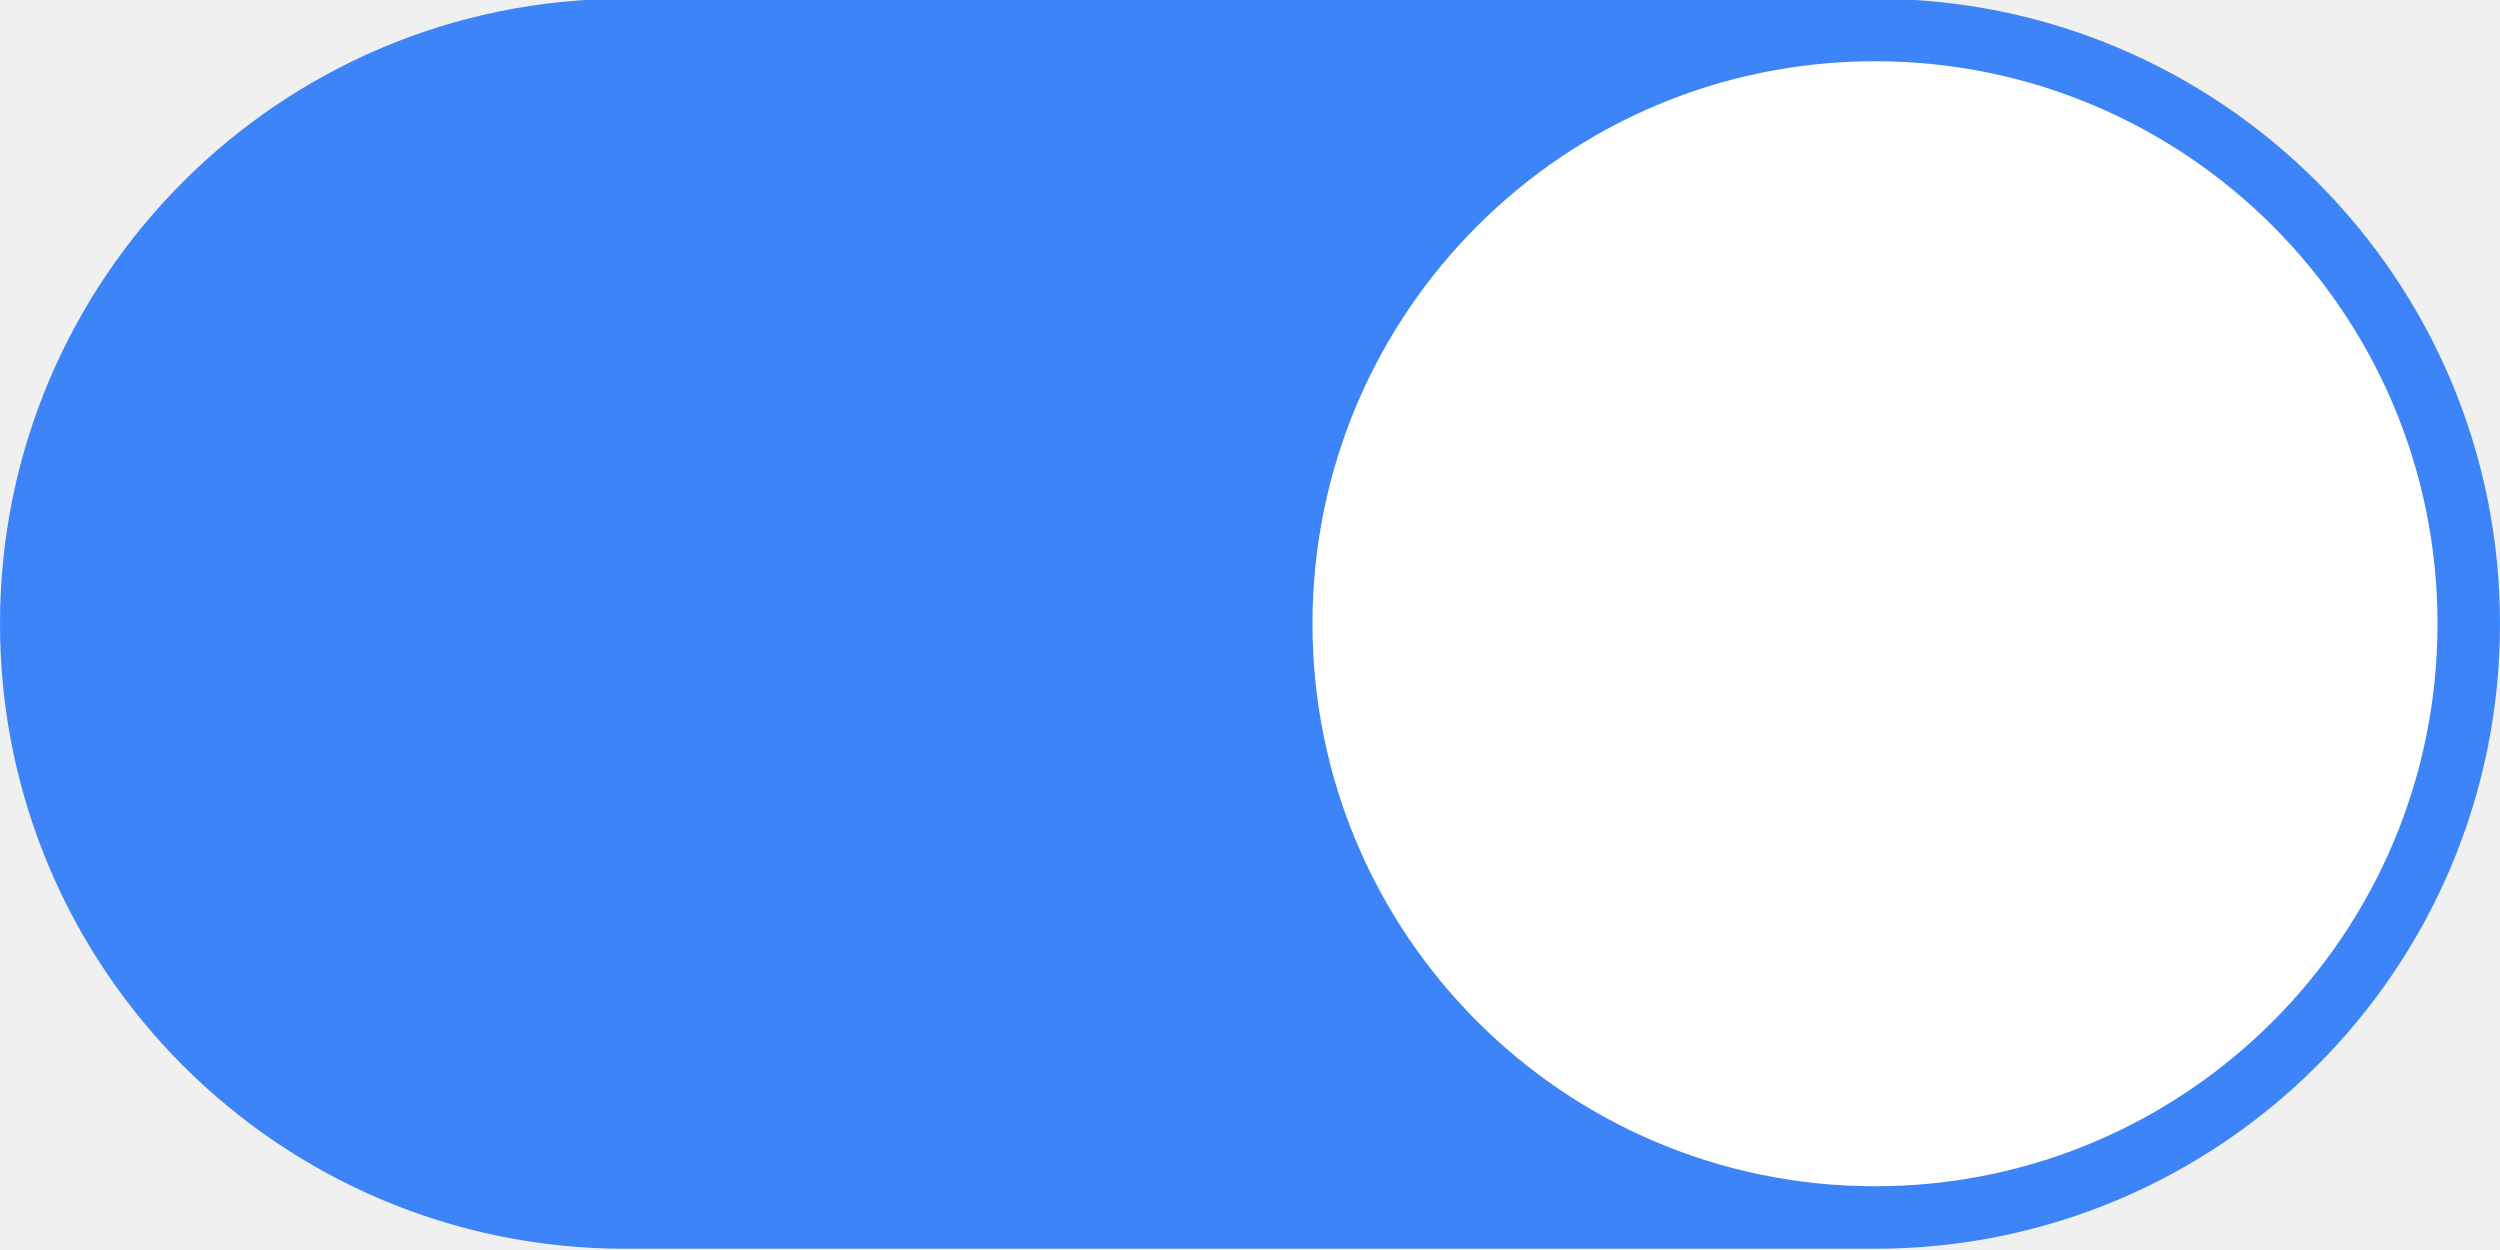
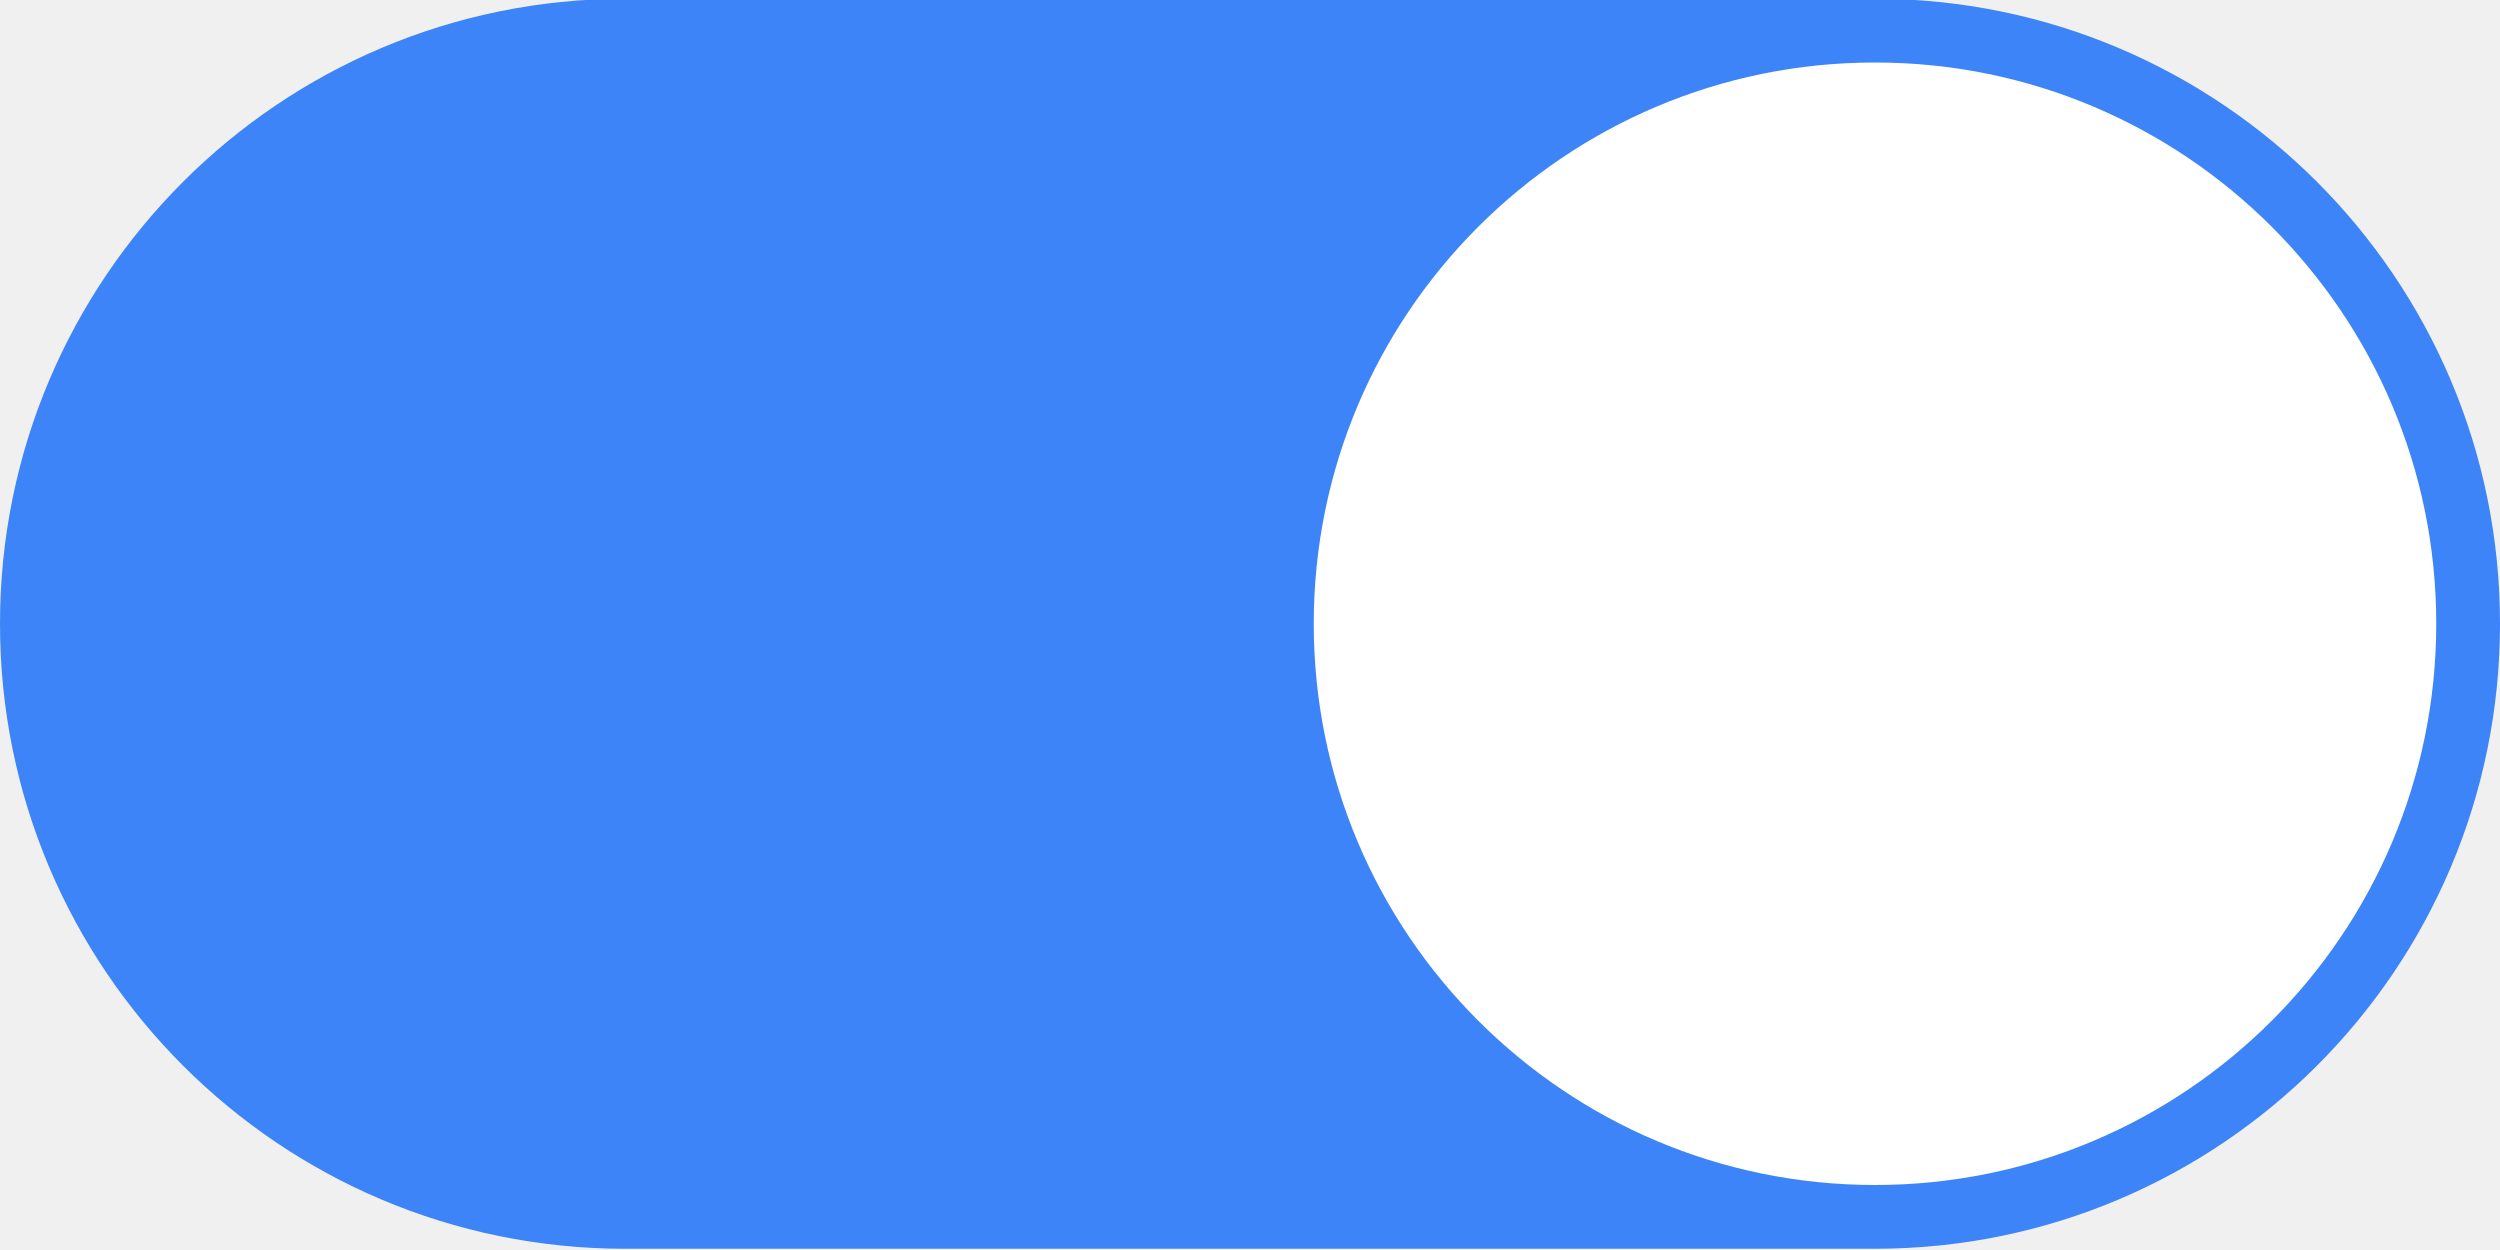
<svg xmlns="http://www.w3.org/2000/svg" width="40" height="20" version="1.1">
  <rect transform="scale(-1,1)" x="-40" y="-.02" width="40" height="20" rx="10" ry="10" fill="#3c84f7" stroke-width="0" style="paint-order:stroke fill markers" />
-   <circle cx="30" cy="9.98" r="9" fill="#ffffff" stroke-width="0" style="paint-order:stroke fill markers" />
+   <circle cx="30" cy="9.98" r="8.98" fill="#ffffff" stroke-width="0" style="paint-order:stroke fill markers" />
</svg>
